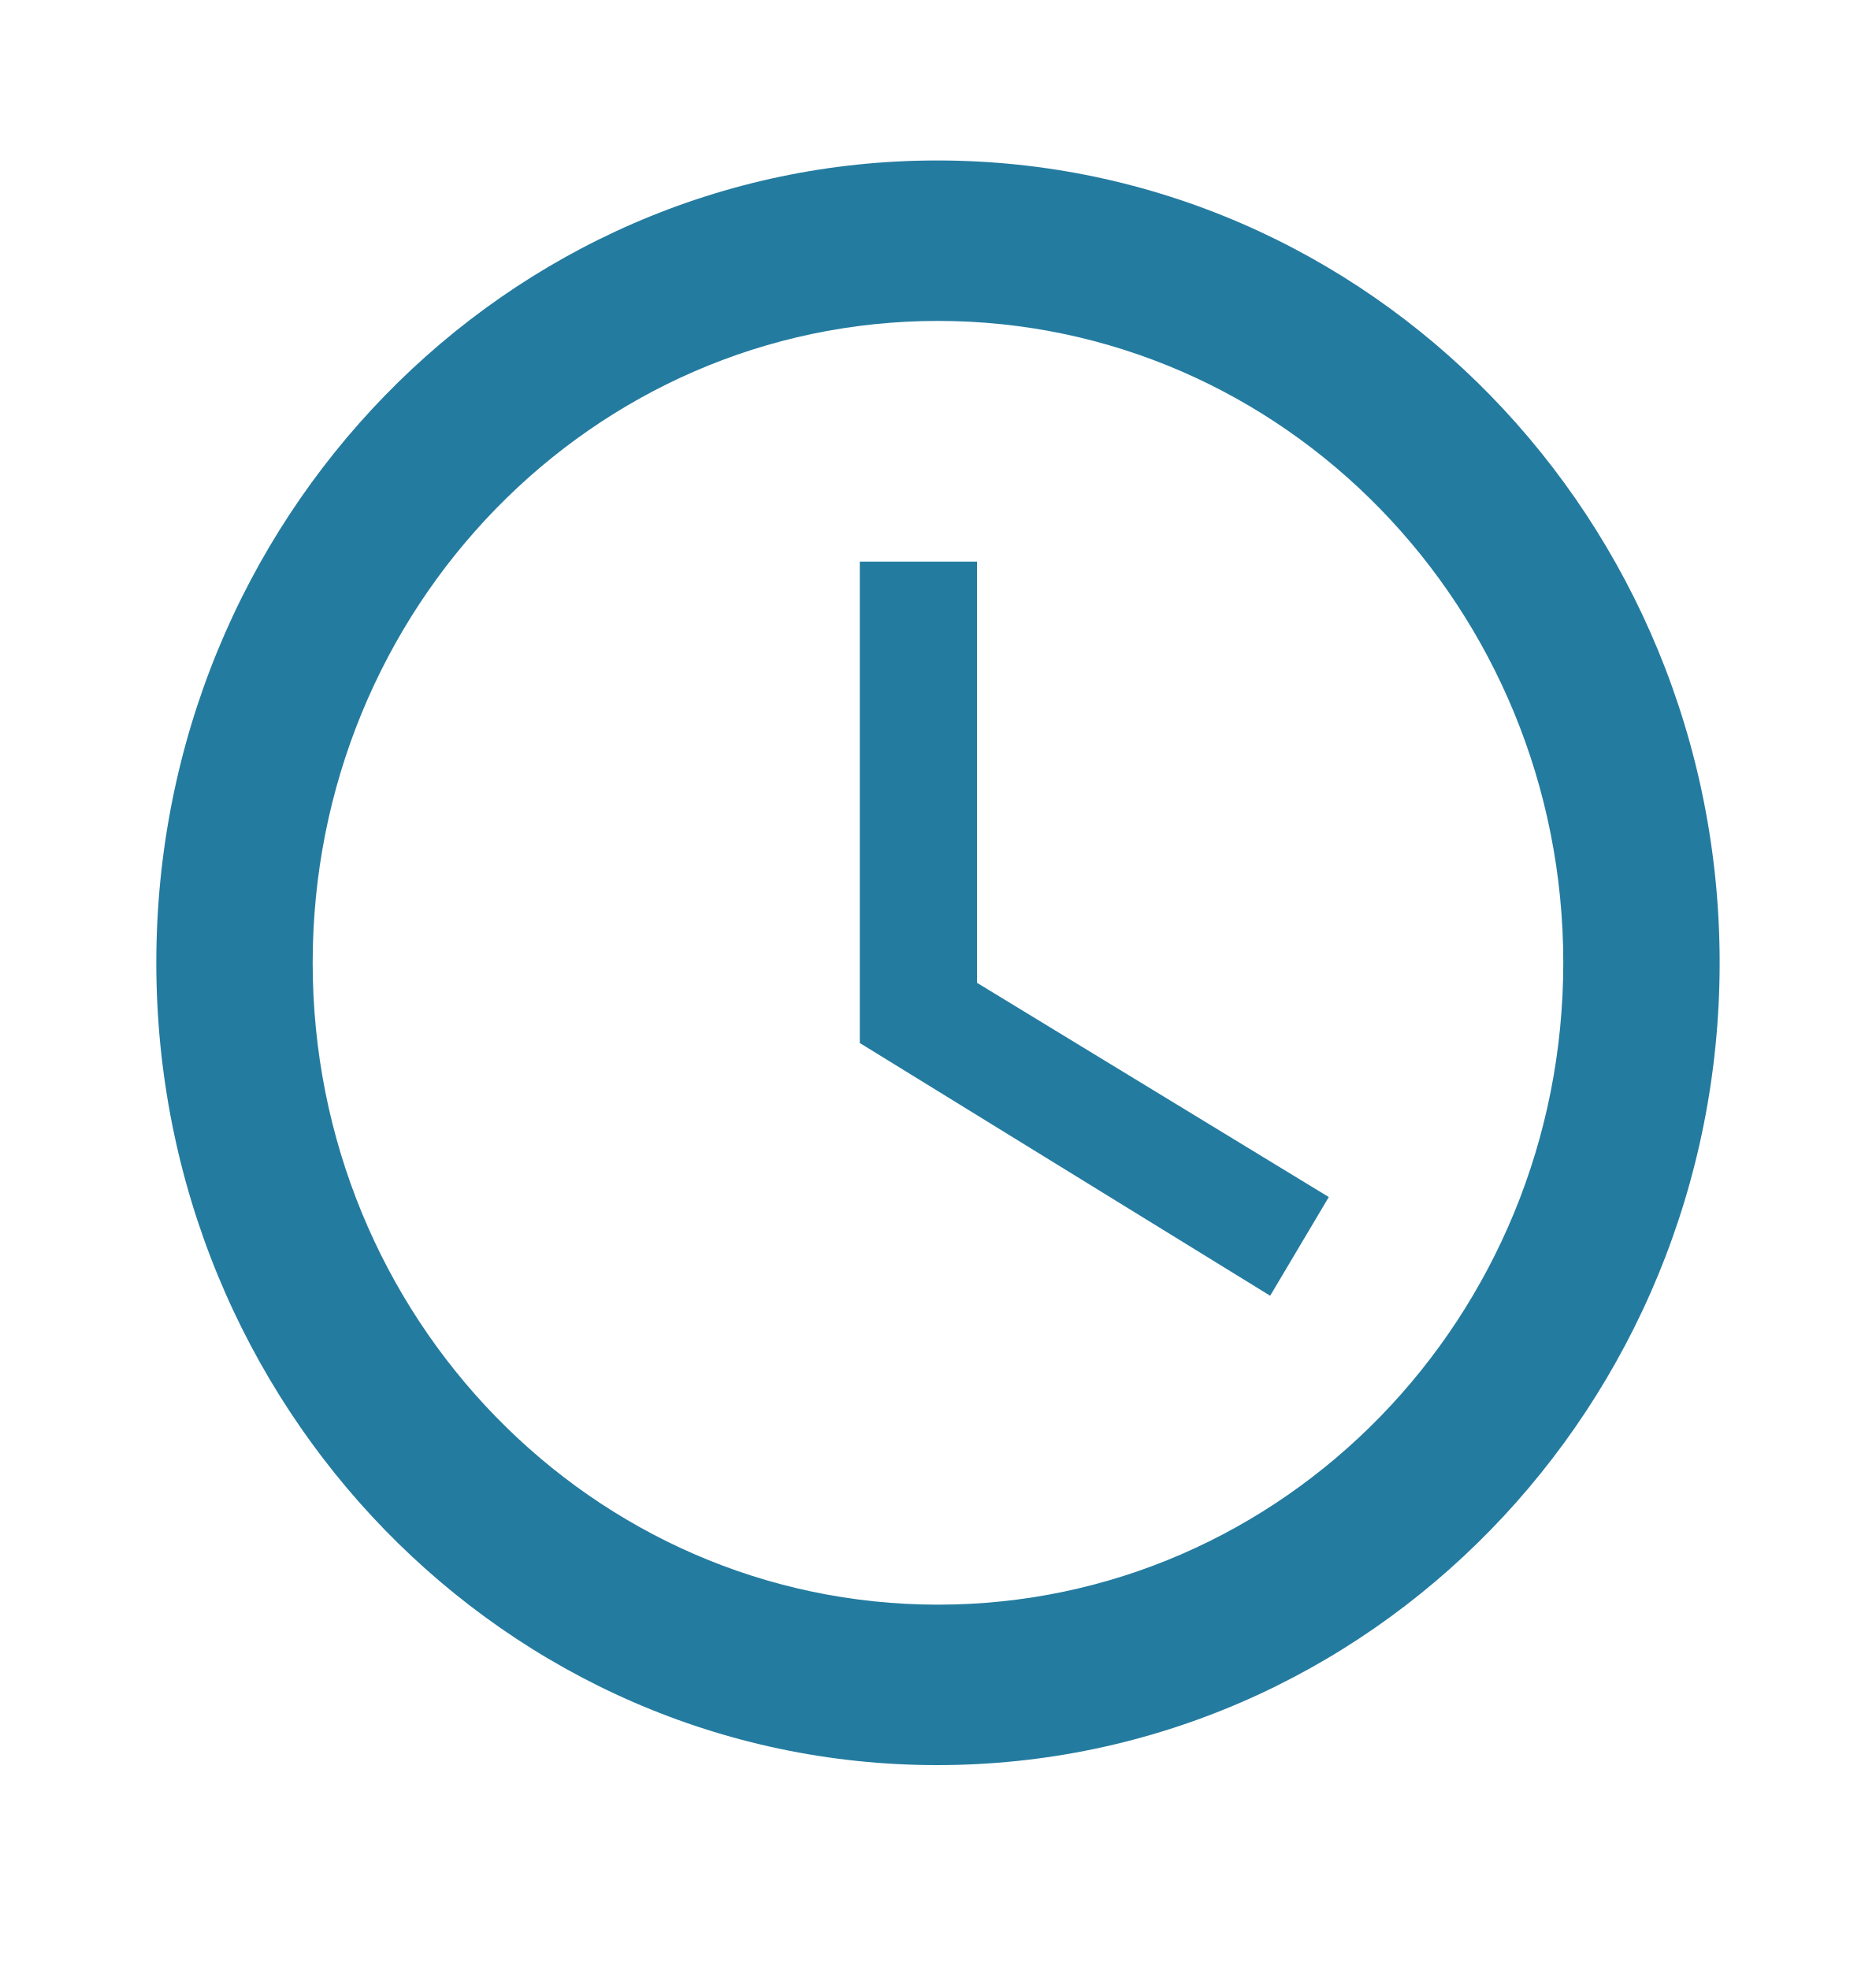
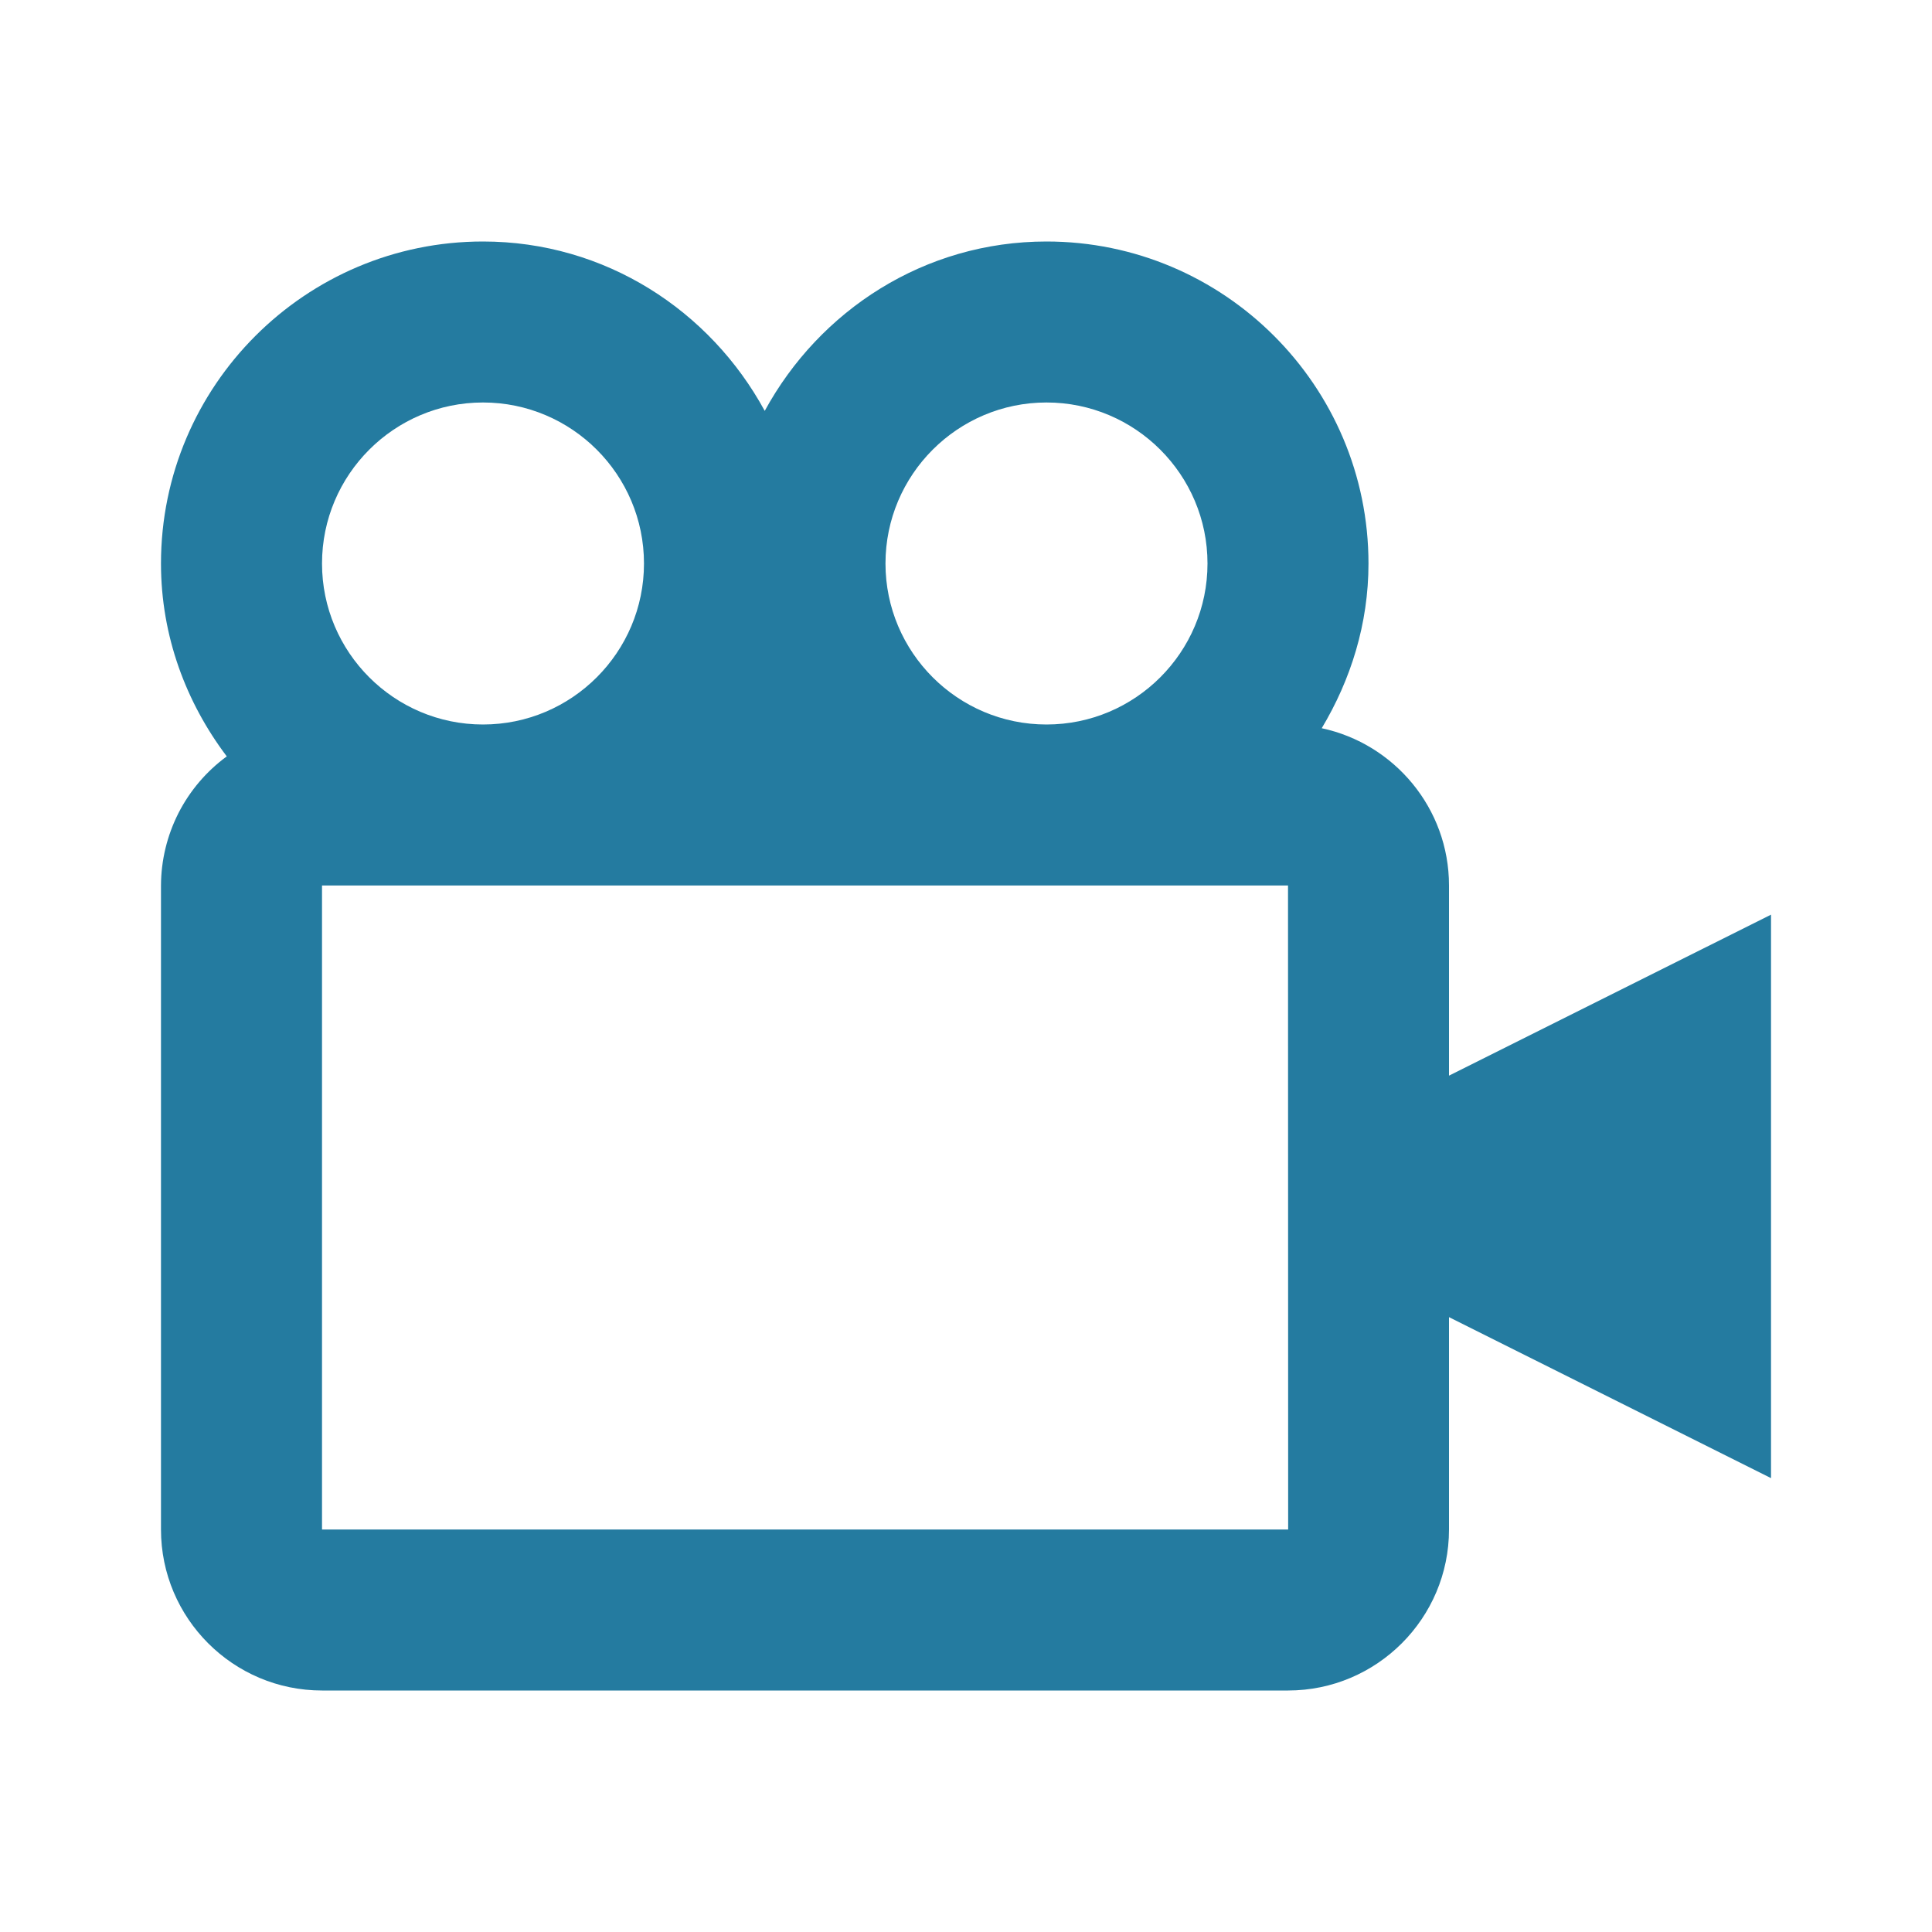
- <svg xmlns="http://www.w3.org/2000/svg" width="40" height="42" viewBox="0 0 40 42" fill="none">
-   <path d="M19.983 3.421C10.783 3.421 3.333 11.084 3.333 20.526C3.333 29.968 10.783 37.632 19.983 37.632C29.2 37.632 36.667 29.968 36.667 20.526C36.667 11.084 29.2 3.421 19.983 3.421ZM20 34.211C12.633 34.211 6.667 28.087 6.667 20.526C6.667 12.966 12.633 6.842 20 6.842C27.367 6.842 33.333 12.966 33.333 20.526C33.333 28.087 27.367 34.211 20 34.211Z" fill="#247BA0" />
-   <path d="M20.833 11.974H18.333V22.237L27.083 27.625L28.333 25.521L20.833 20.954V11.974Z" fill="#247BA0" />
+ <svg xmlns="http://www.w3.org/2000/svg" width="40" height="40" viewBox="0 0 40 40" fill="none">
+   <path d="M30 18.333C30 16.735 28.867 15.398 27.365 15.077C27.965 14.075 28.333 12.917 28.333 11.667C28.333 7.99 25.343 5 21.667 5C19.138 5 16.965 6.428 15.833 8.507C14.702 6.428 12.528 5 10 5C6.323 5 3.333 7.99 3.333 11.667C3.333 13.17 3.853 14.545 4.695 15.66C4.274 15.968 3.932 16.37 3.695 16.834C3.459 17.299 3.335 17.812 3.333 18.333V31.667C3.333 33.505 4.828 35 6.667 35H26.667C28.505 35 30 33.505 30 31.667V27.27L36.667 30.603V18.937L30 22.27V18.333ZM21.667 8.333C23.505 8.333 25 9.828 25 11.667C25 13.505 23.505 15 21.667 15C19.828 15 18.333 13.505 18.333 11.667C18.333 9.828 19.828 8.333 21.667 8.333ZM10 8.333C11.838 8.333 13.333 9.828 13.333 11.667C13.333 13.505 11.838 15 10 15C8.162 15 6.667 13.505 6.667 11.667C6.667 9.828 8.162 8.333 10 8.333ZM6.667 31.667V18.333H26.667L26.67 31.667H6.667Z" fill="#247BA0" />
</svg>
